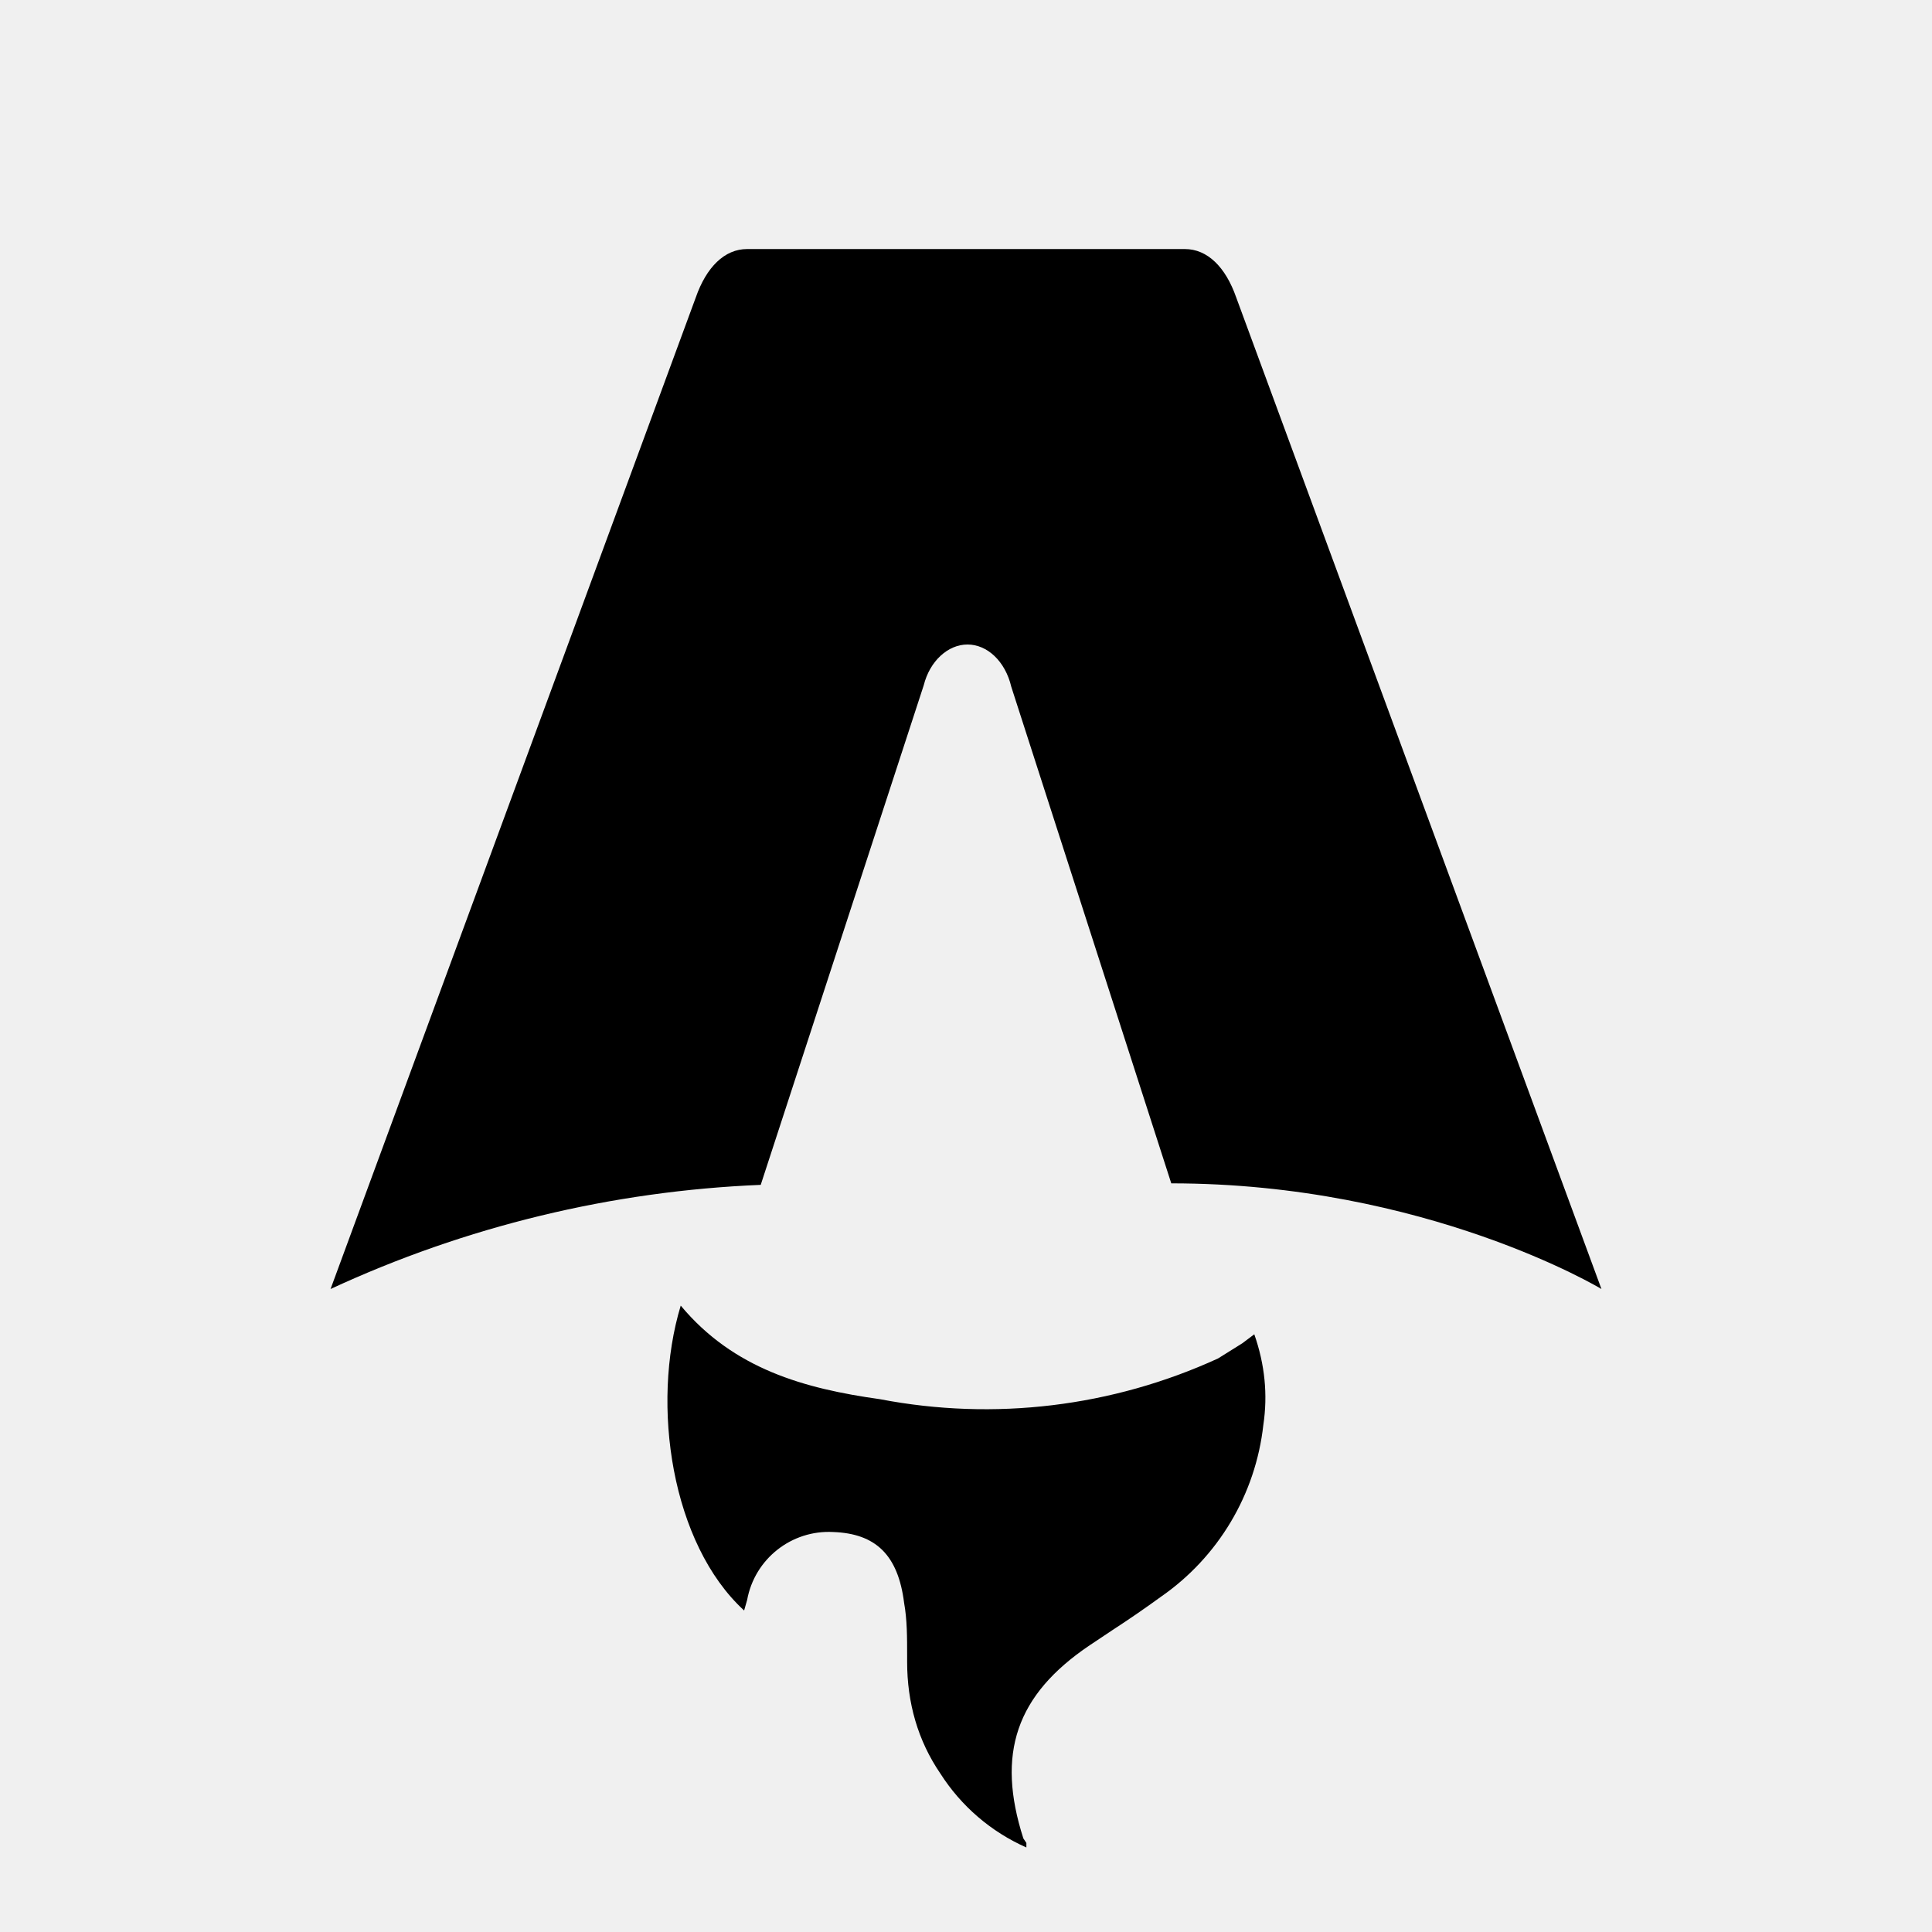
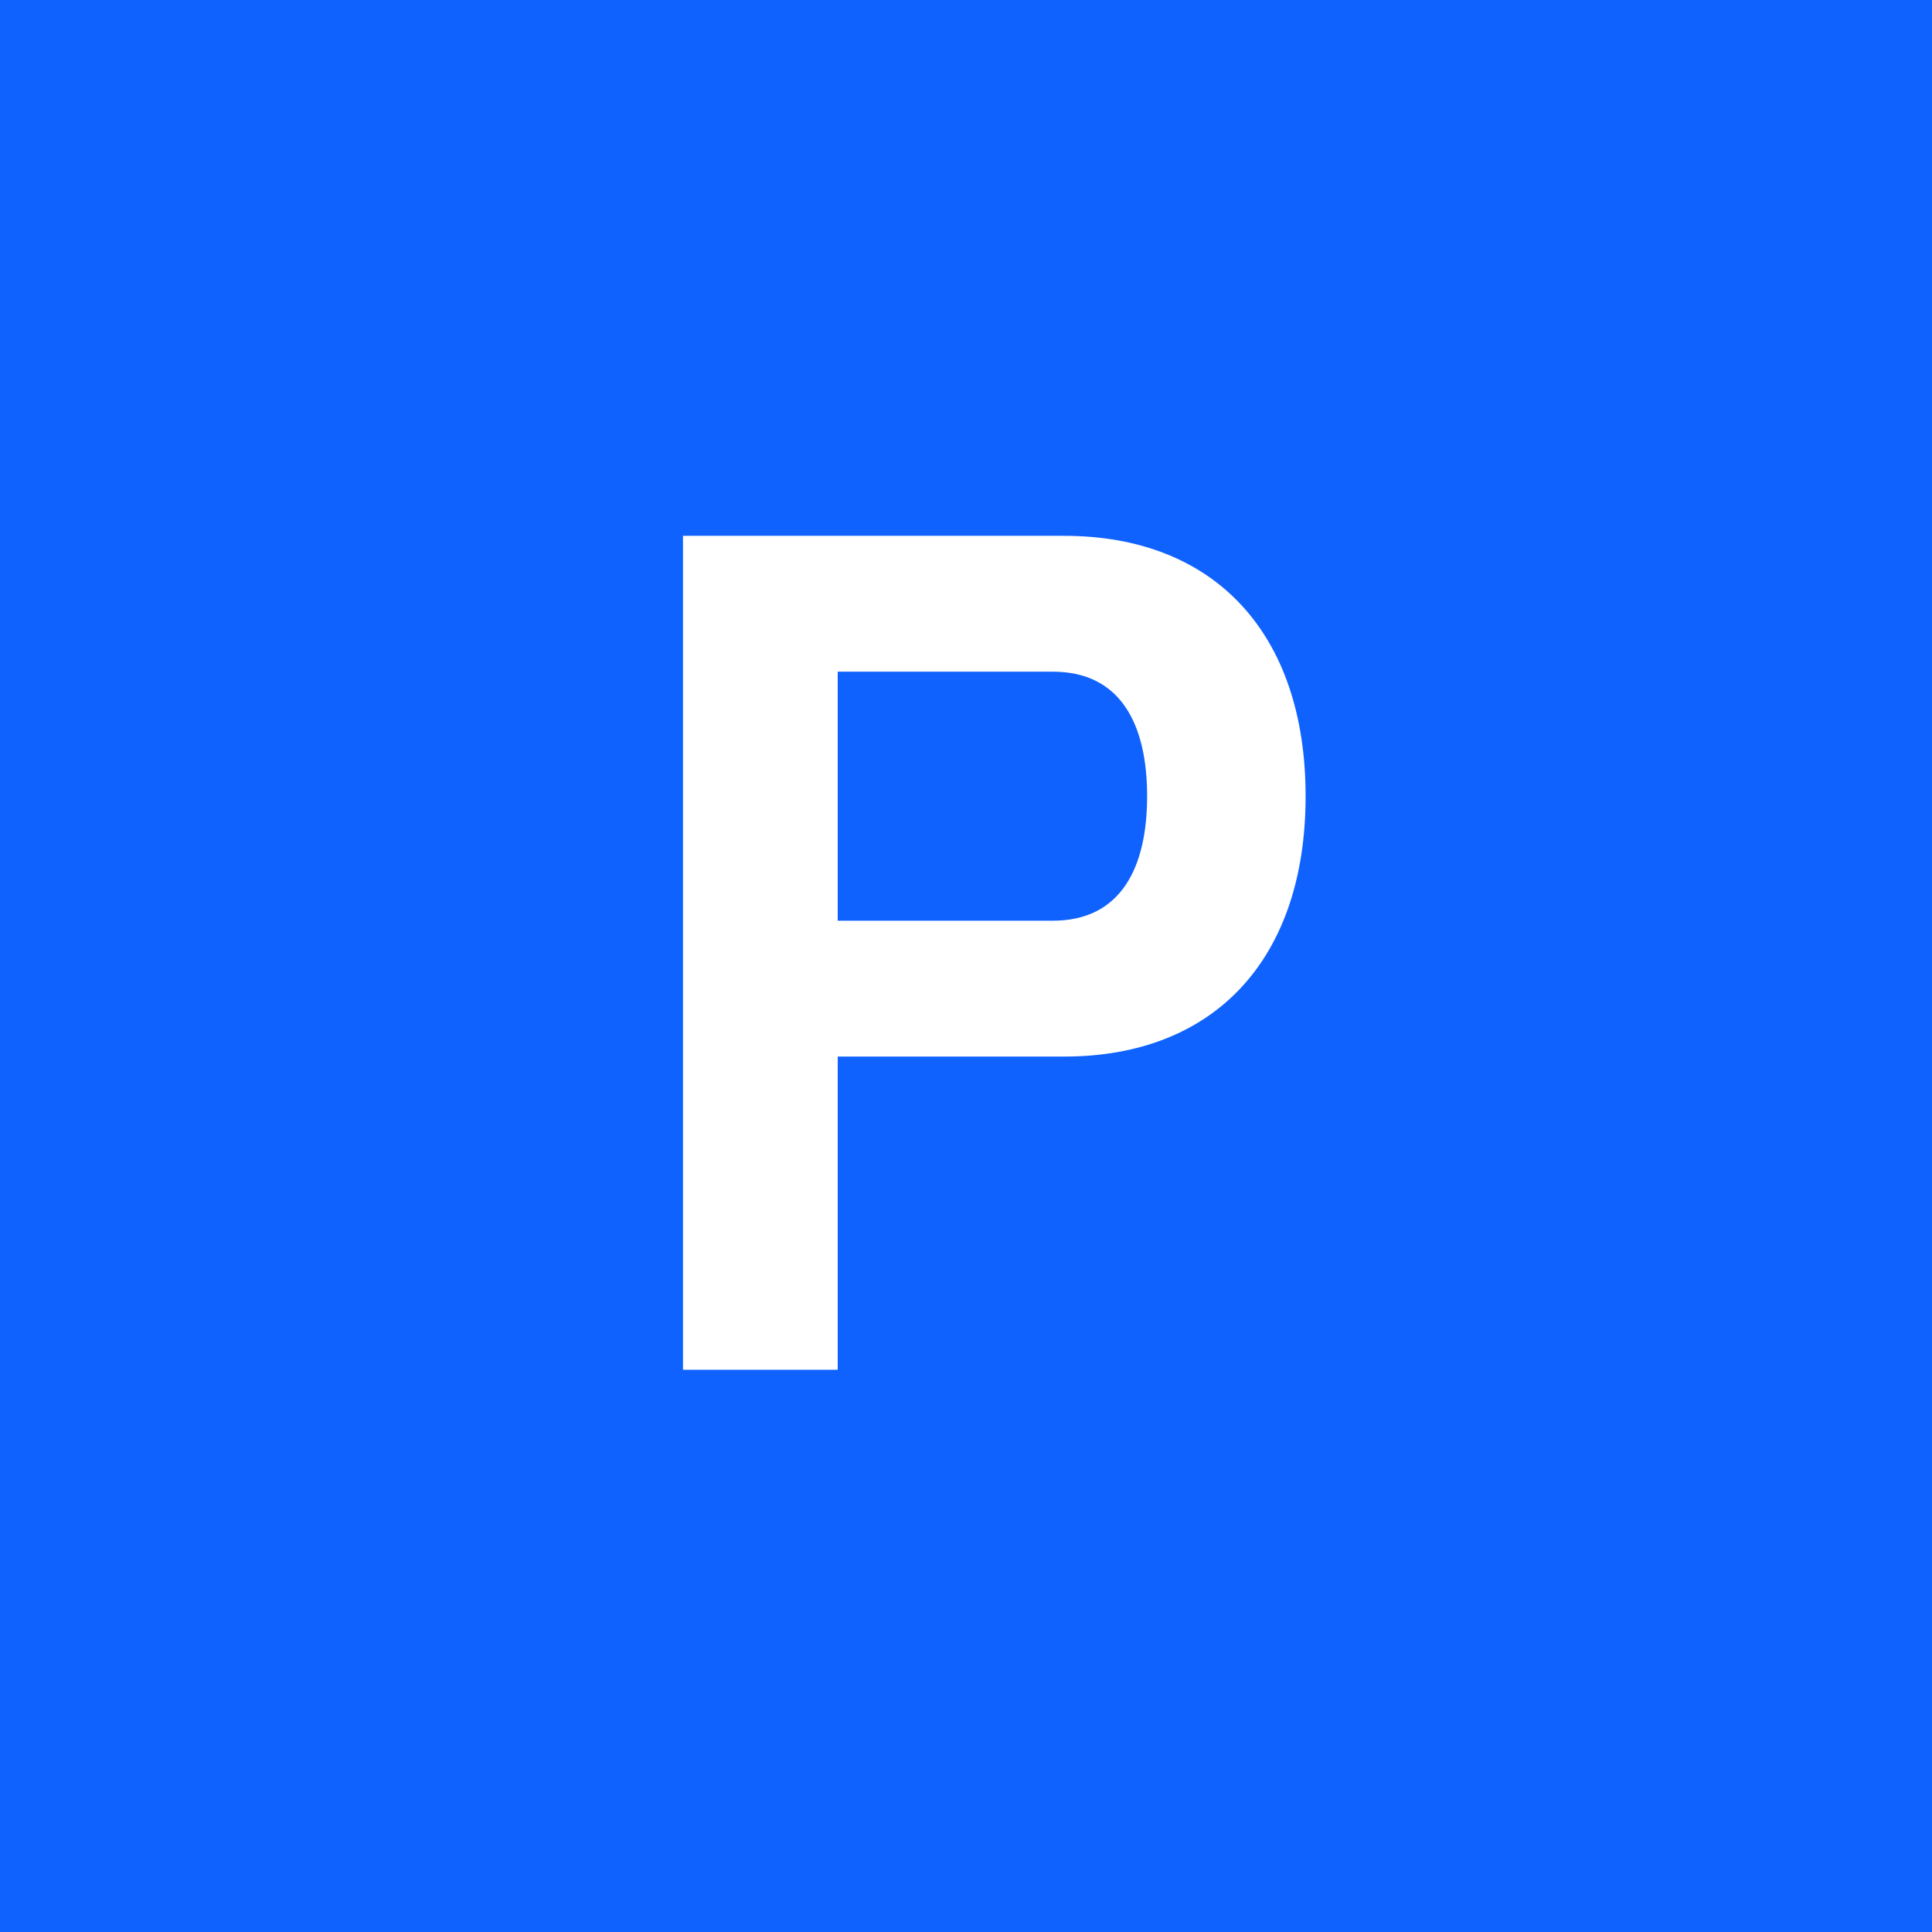
- <svg xmlns="http://www.w3.org/2000/svg" fill="none" viewBox="0 0 128 128">
-   <path d="M50.4 78.5a75.1 75.1 0 0 0-28.5 6.9l24.2-65.7c.7-2 1.9-3.2 3.4-3.2h29c1.5 0 2.7 1.2 3.4 3.2l24.2 65.7s-11.6-7-28.5-7L67 45.5c-.4-1.7-1.6-2.8-2.9-2.8-1.3 0-2.5 1.1-2.9 2.7L50.4 78.5Zm-1.1 28.2Zm-4.2-20.2c-2 6.6-.6 15.8 4.2 20.2a17.5 17.5 0 0 1 .2-.7 5.5 5.5 0 0 1 5.7-4.5c2.8.1 4.3 1.5 4.7 4.7.2 1.1.2 2.3.2 3.5v.4c0 2.7.7 5.2 2.2 7.4a13 13 0 0 0 5.7 4.9v-.3l-.2-.3c-1.8-5.6-.5-9.5 4.4-12.8l1.5-1a73 73 0 0 0 3.2-2.2 16 16 0 0 0 6.8-11.4c.3-2 .1-4-.6-6l-.8.6-1.6 1a37 37 0 0 1-22.4 2.7c-5-.7-9.7-2-13.2-6.2Z" />
-   <style>
-         path { fill: #000; }
-         @media (prefers-color-scheme: dark) {
-             path { fill: #FFF; }
-         }
-     </style>
+ <svg xmlns="http://www.w3.org/2000/svg" viewBox="0 0 512 512">
+   <rect width="512" height="512" fill="#0f62fe" />
+   <path fill="#fff" fill-rule="evenodd" d="M181 142h101c40 0 64 26 64 69s-24 69-64 69h-60v83h-41zm41 36v66h57c18 0 25-14 25-33s-7-33-25-33z" />
</svg>
